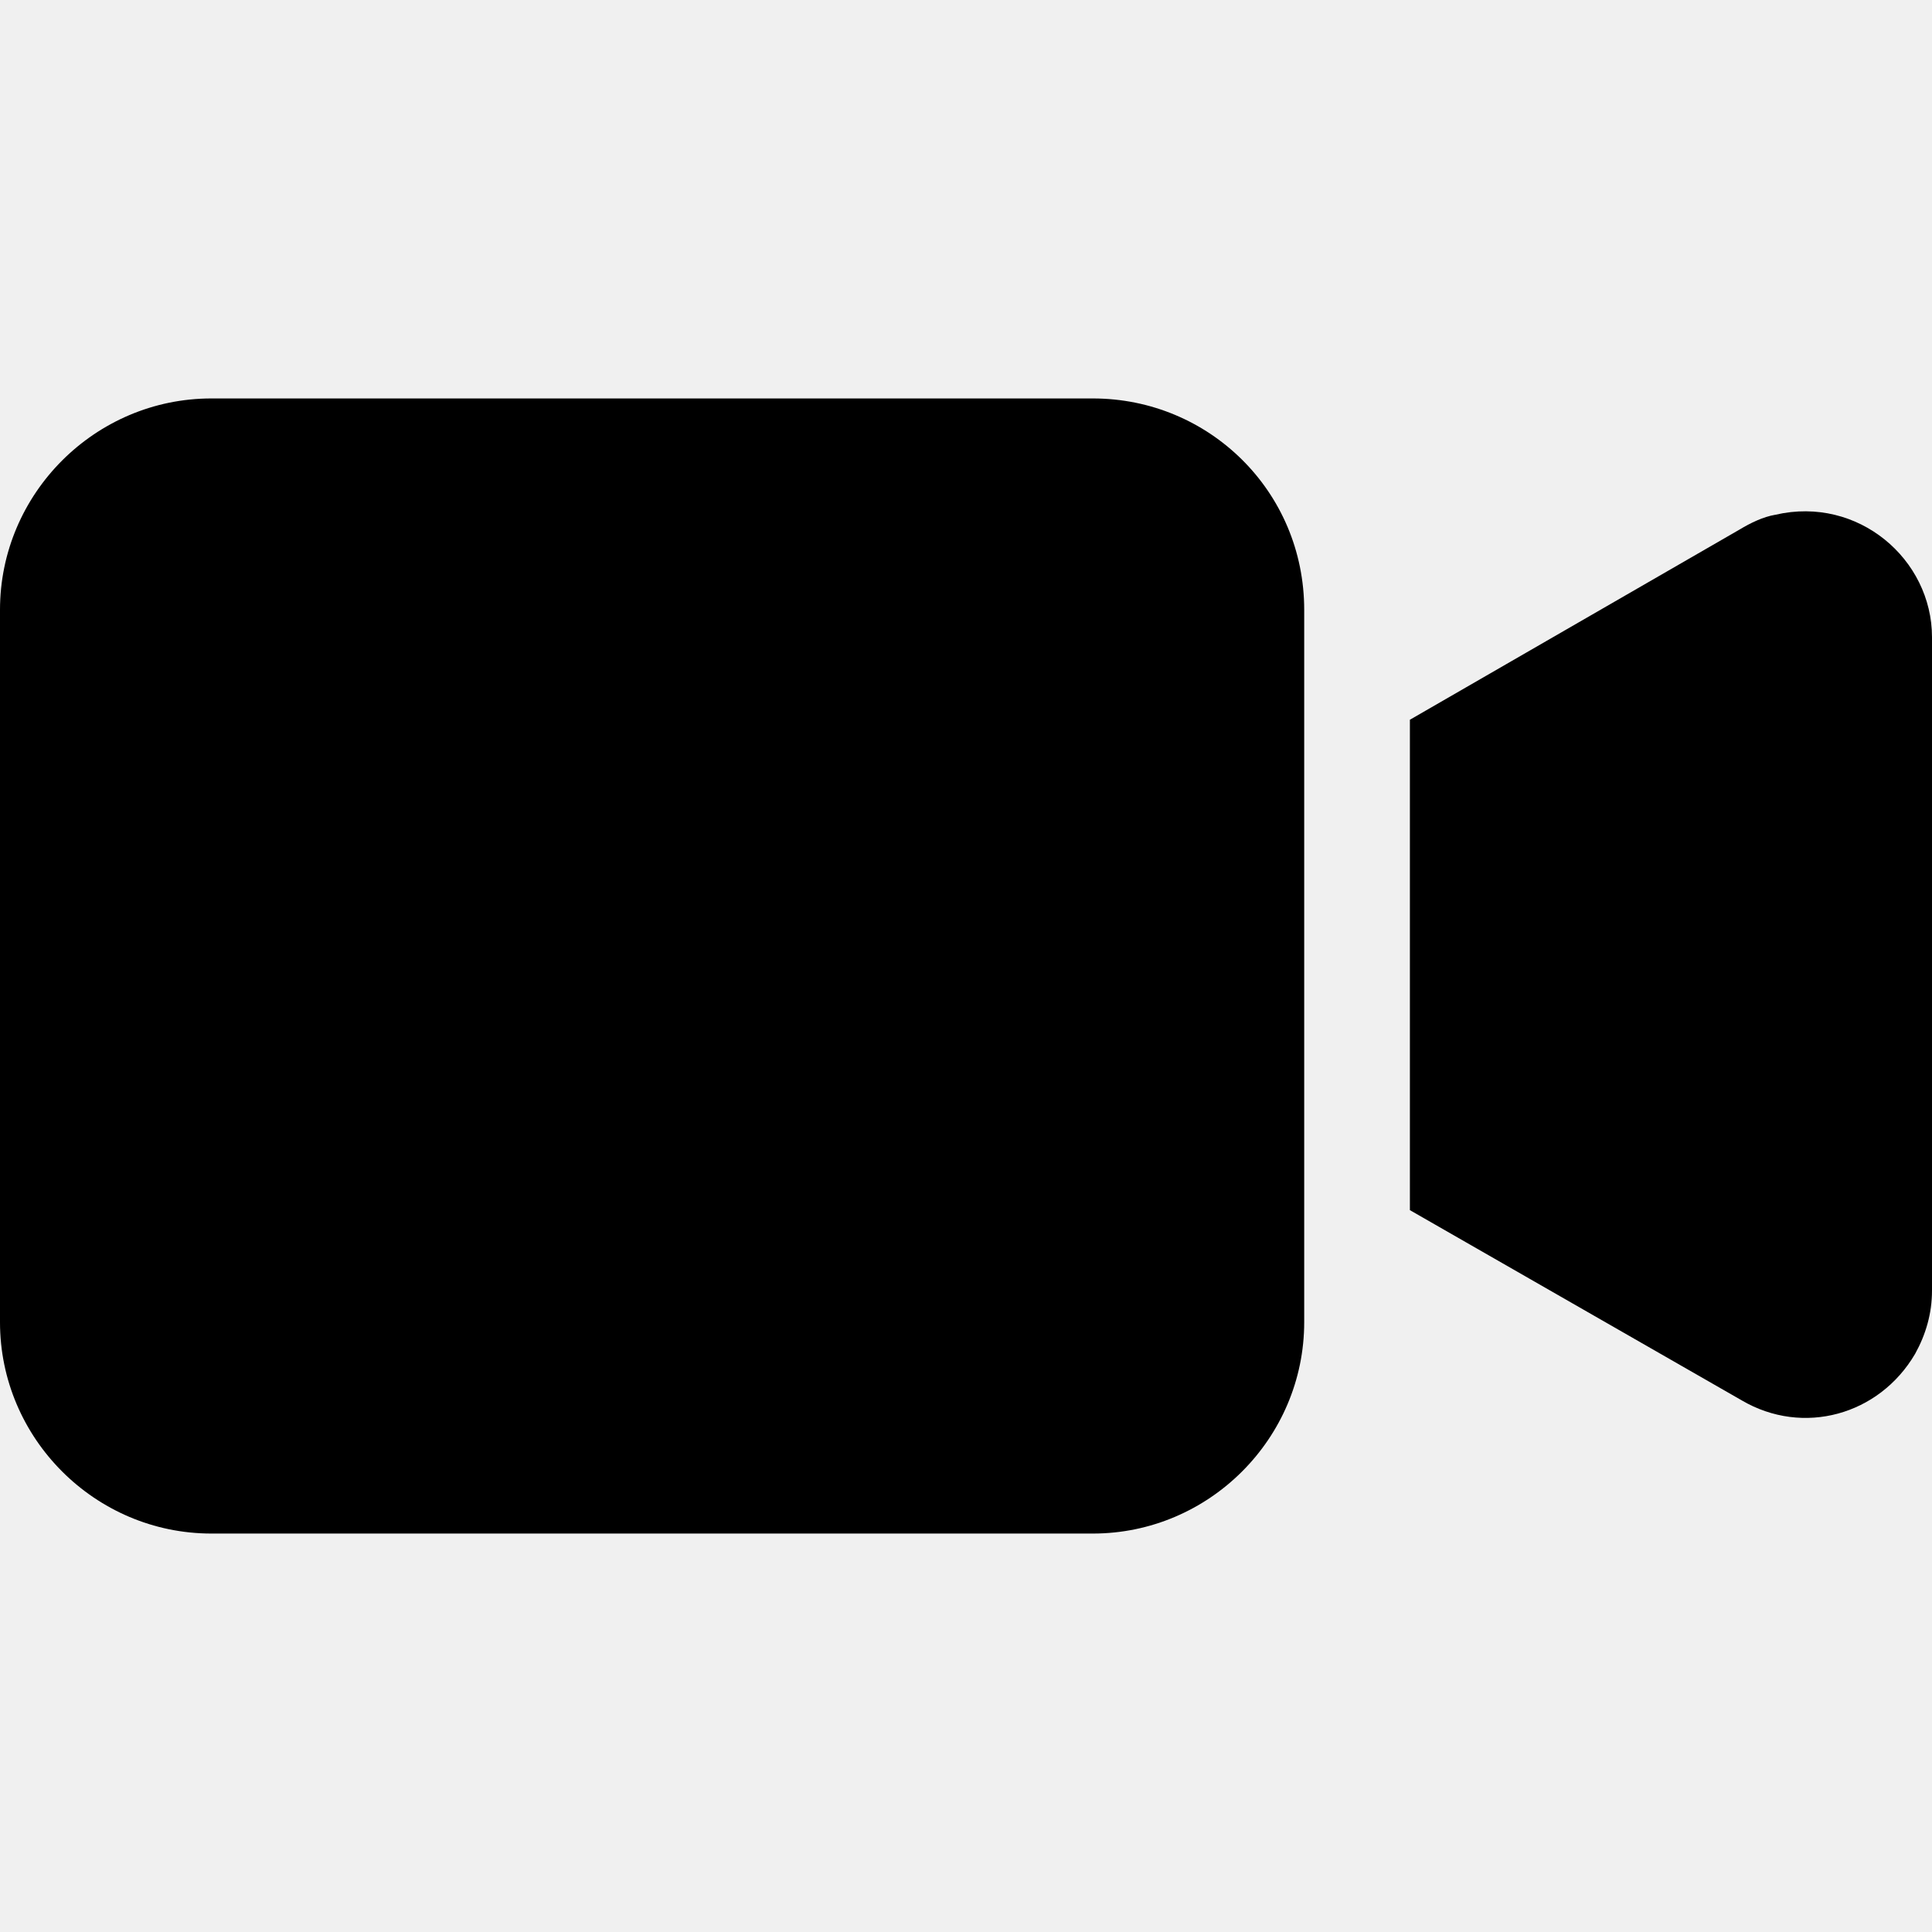
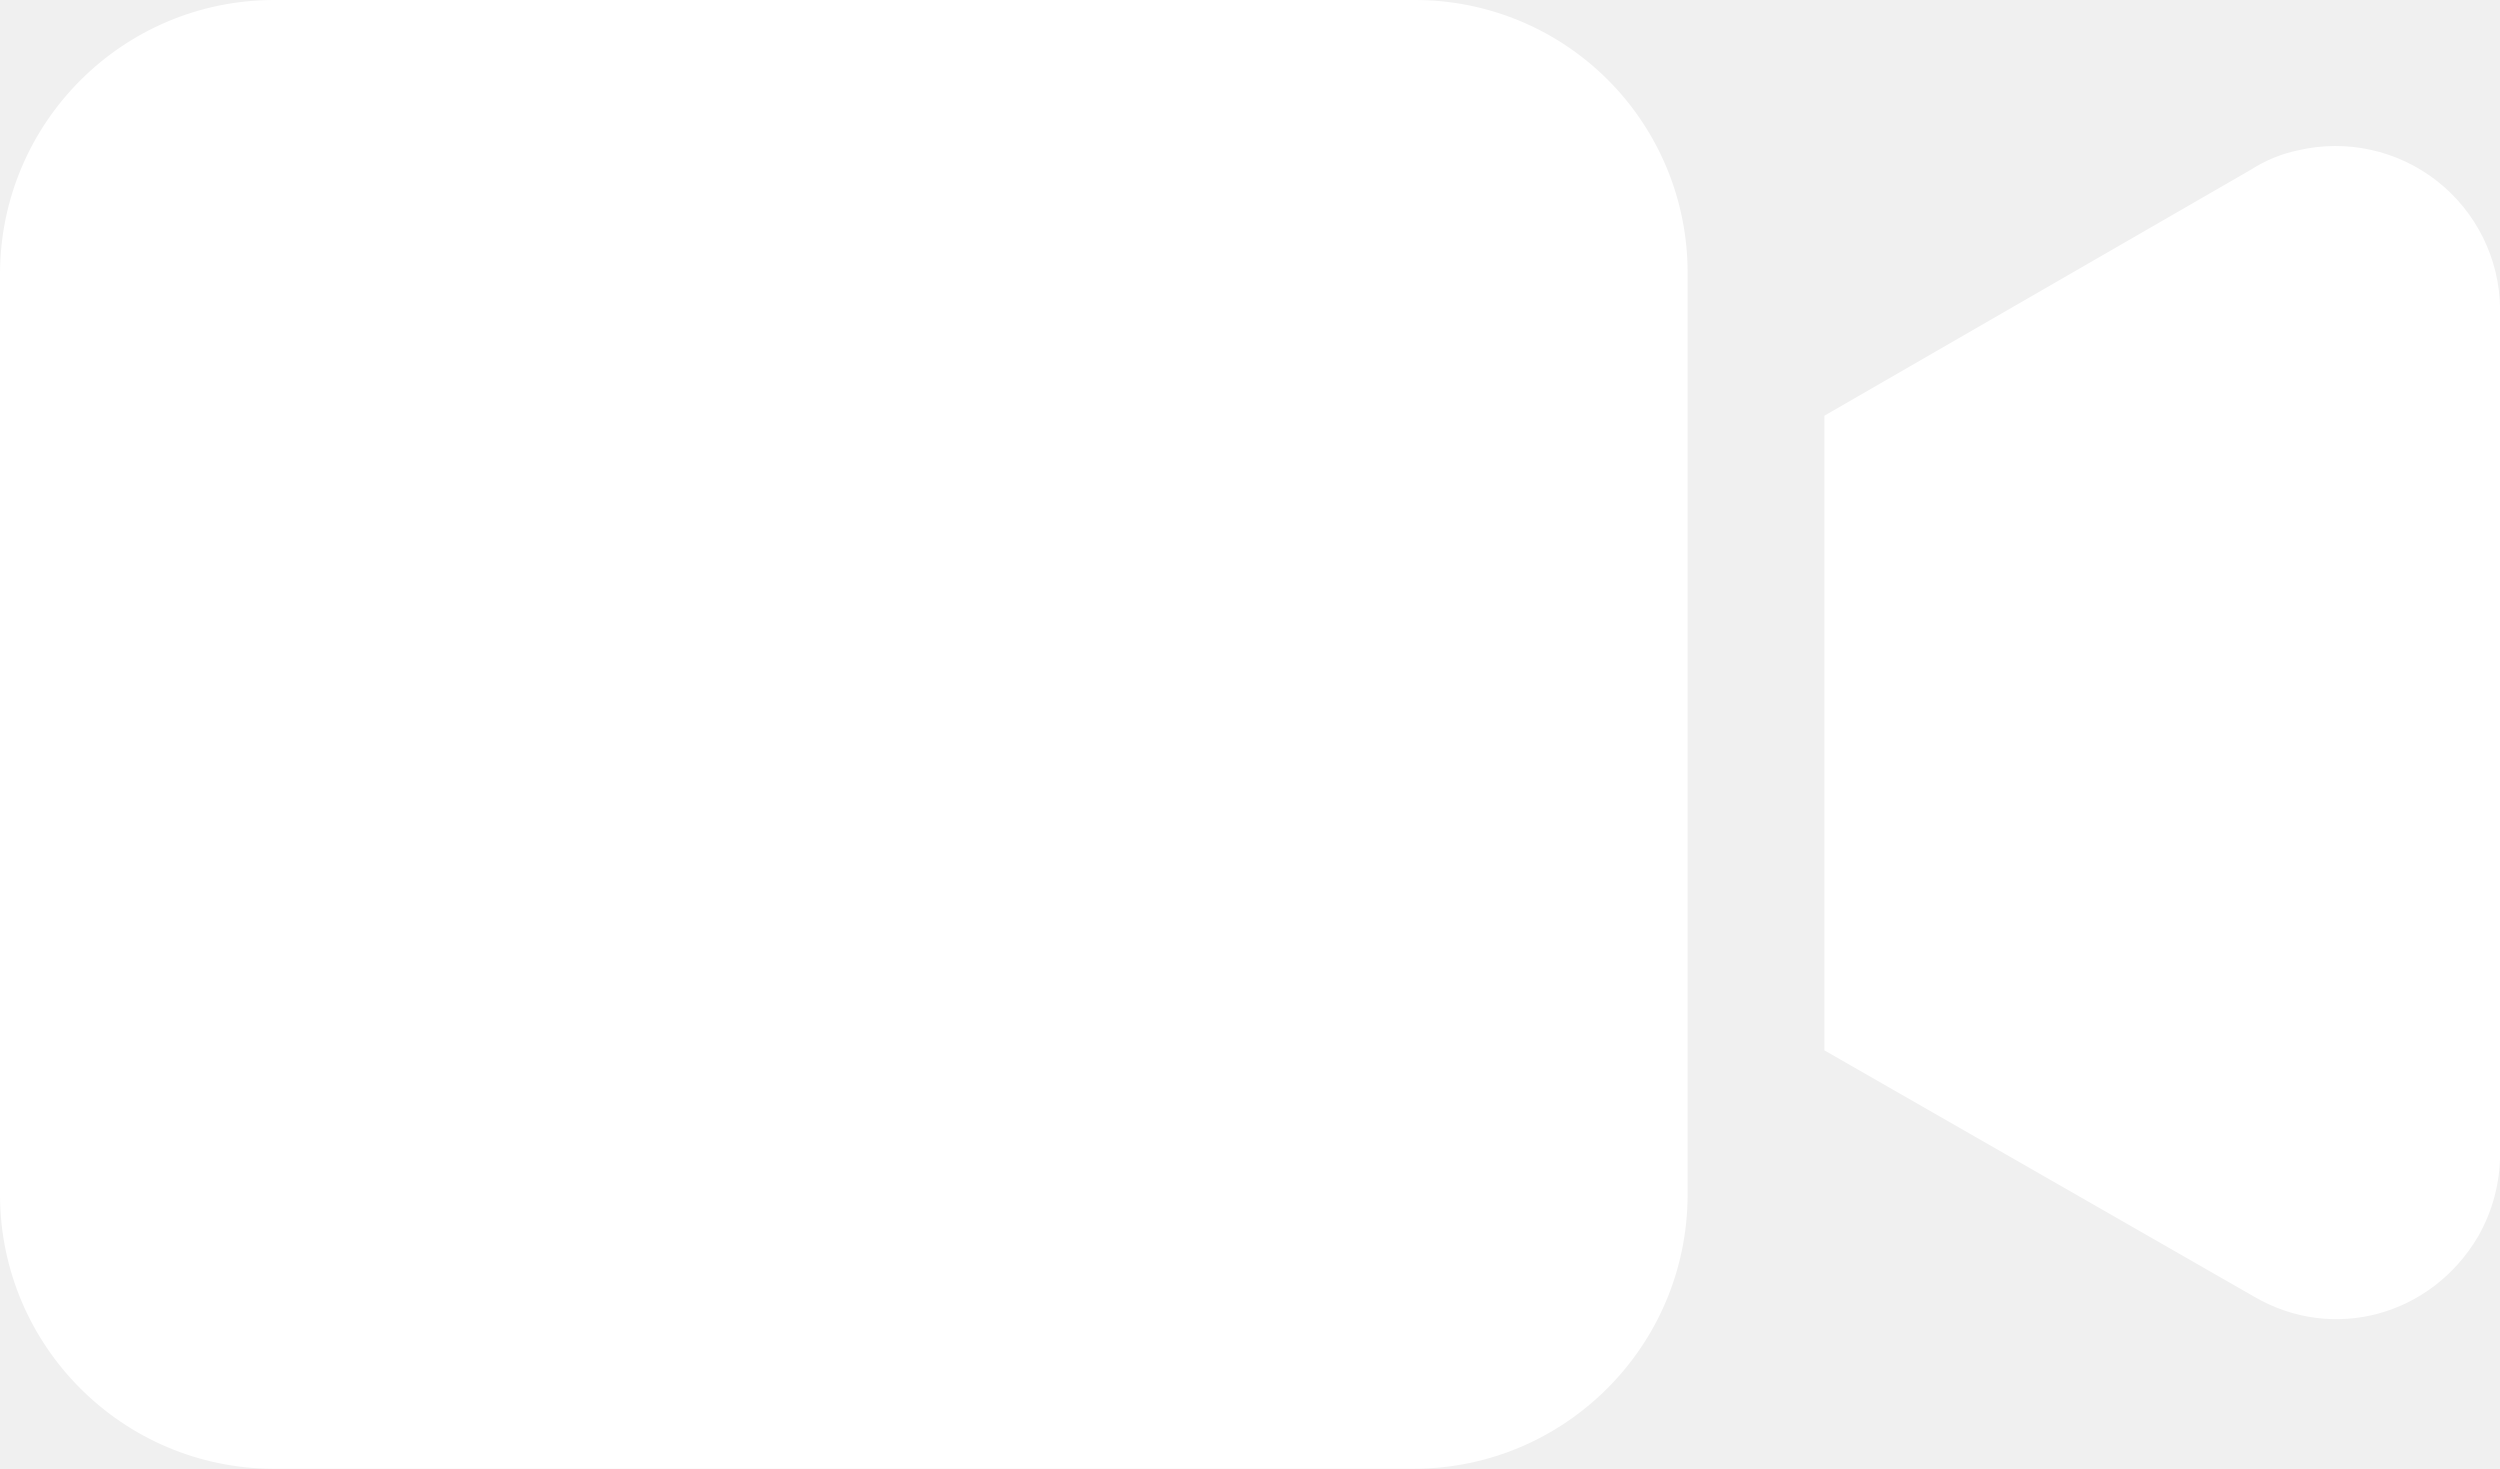
- <svg xmlns="http://www.w3.org/2000/svg" version="1.1" id="Capa_1" x="0px" y="0px" viewBox="0 0 467.968 467.968" style="enable-background:new 0 0 467.968 467.968;" xml:space="preserve">
-   <g>
-     <g>
-       <path d="M264.704,96.512H51.2c-28.16,0-51.2,23.04-51.2,51.2v172.544c0,28.16,23.04,51.2,51.2,51.2h213.504    c28.16,0,51.2-23.04,51.2-51.2V147.712C315.904,119.04,292.864,96.512,264.704,96.512z" />
+ <svg xmlns="http://www.w3.org/2000/svg" viewBox="0 0 467.97 274.94">
+   <g id="Capa_2" data-name="Capa 2">
+     <g id="Capa_1-2" data-name="Capa 1">
+       <path d="M264.7,0H51.2A51.35,51.35,0,0,0,0,51.2V223.74a51.35,51.35,0,0,0,51.2,51.2H264.7a51.35,51.35,0,0,0,51.2-51.2V51.2A51,51,0,0,0,264.7,0Z" style="fill: #fff" />
+       <path d="M430.08,28.16a26.15,26.15,0,0,0-8.7,3.58L341.5,77.82V196.61l80.39,46.08c14.85,8.7,33.28,3.58,42-11.27a31.24,31.24,0,0,0,4.1-15.36V57.86A30.81,30.81,0,0,0,430.08,28.16Z" style="fill: #fff" />
    </g>
  </g>
-   <g>
-     <g>
-       <path d="M430.08,124.672c-3.072,0.512-6.144,2.048-8.704,3.584l-79.872,46.08V293.12l80.384,46.08    c14.848,8.704,33.28,3.584,41.984-11.264c2.56-4.608,4.096-9.728,4.096-15.36V154.368    C467.968,135.424,450.048,120.064,430.08,124.672z" />
-     </g>
-   </g>
-   <g>
- </g>
-   <g>
- </g>
-   <g>
- </g>
-   <g>
- </g>
-   <g>
- </g>
-   <g>
- </g>
-   <g>
- </g>
-   <g>
- </g>
-   <g>
- </g>
-   <g>
- </g>
-   <g>
- </g>
-   <g>
- </g>
-   <g>
- </g>
-   <g>
- </g>
-   <g>
- </g>
</svg>
